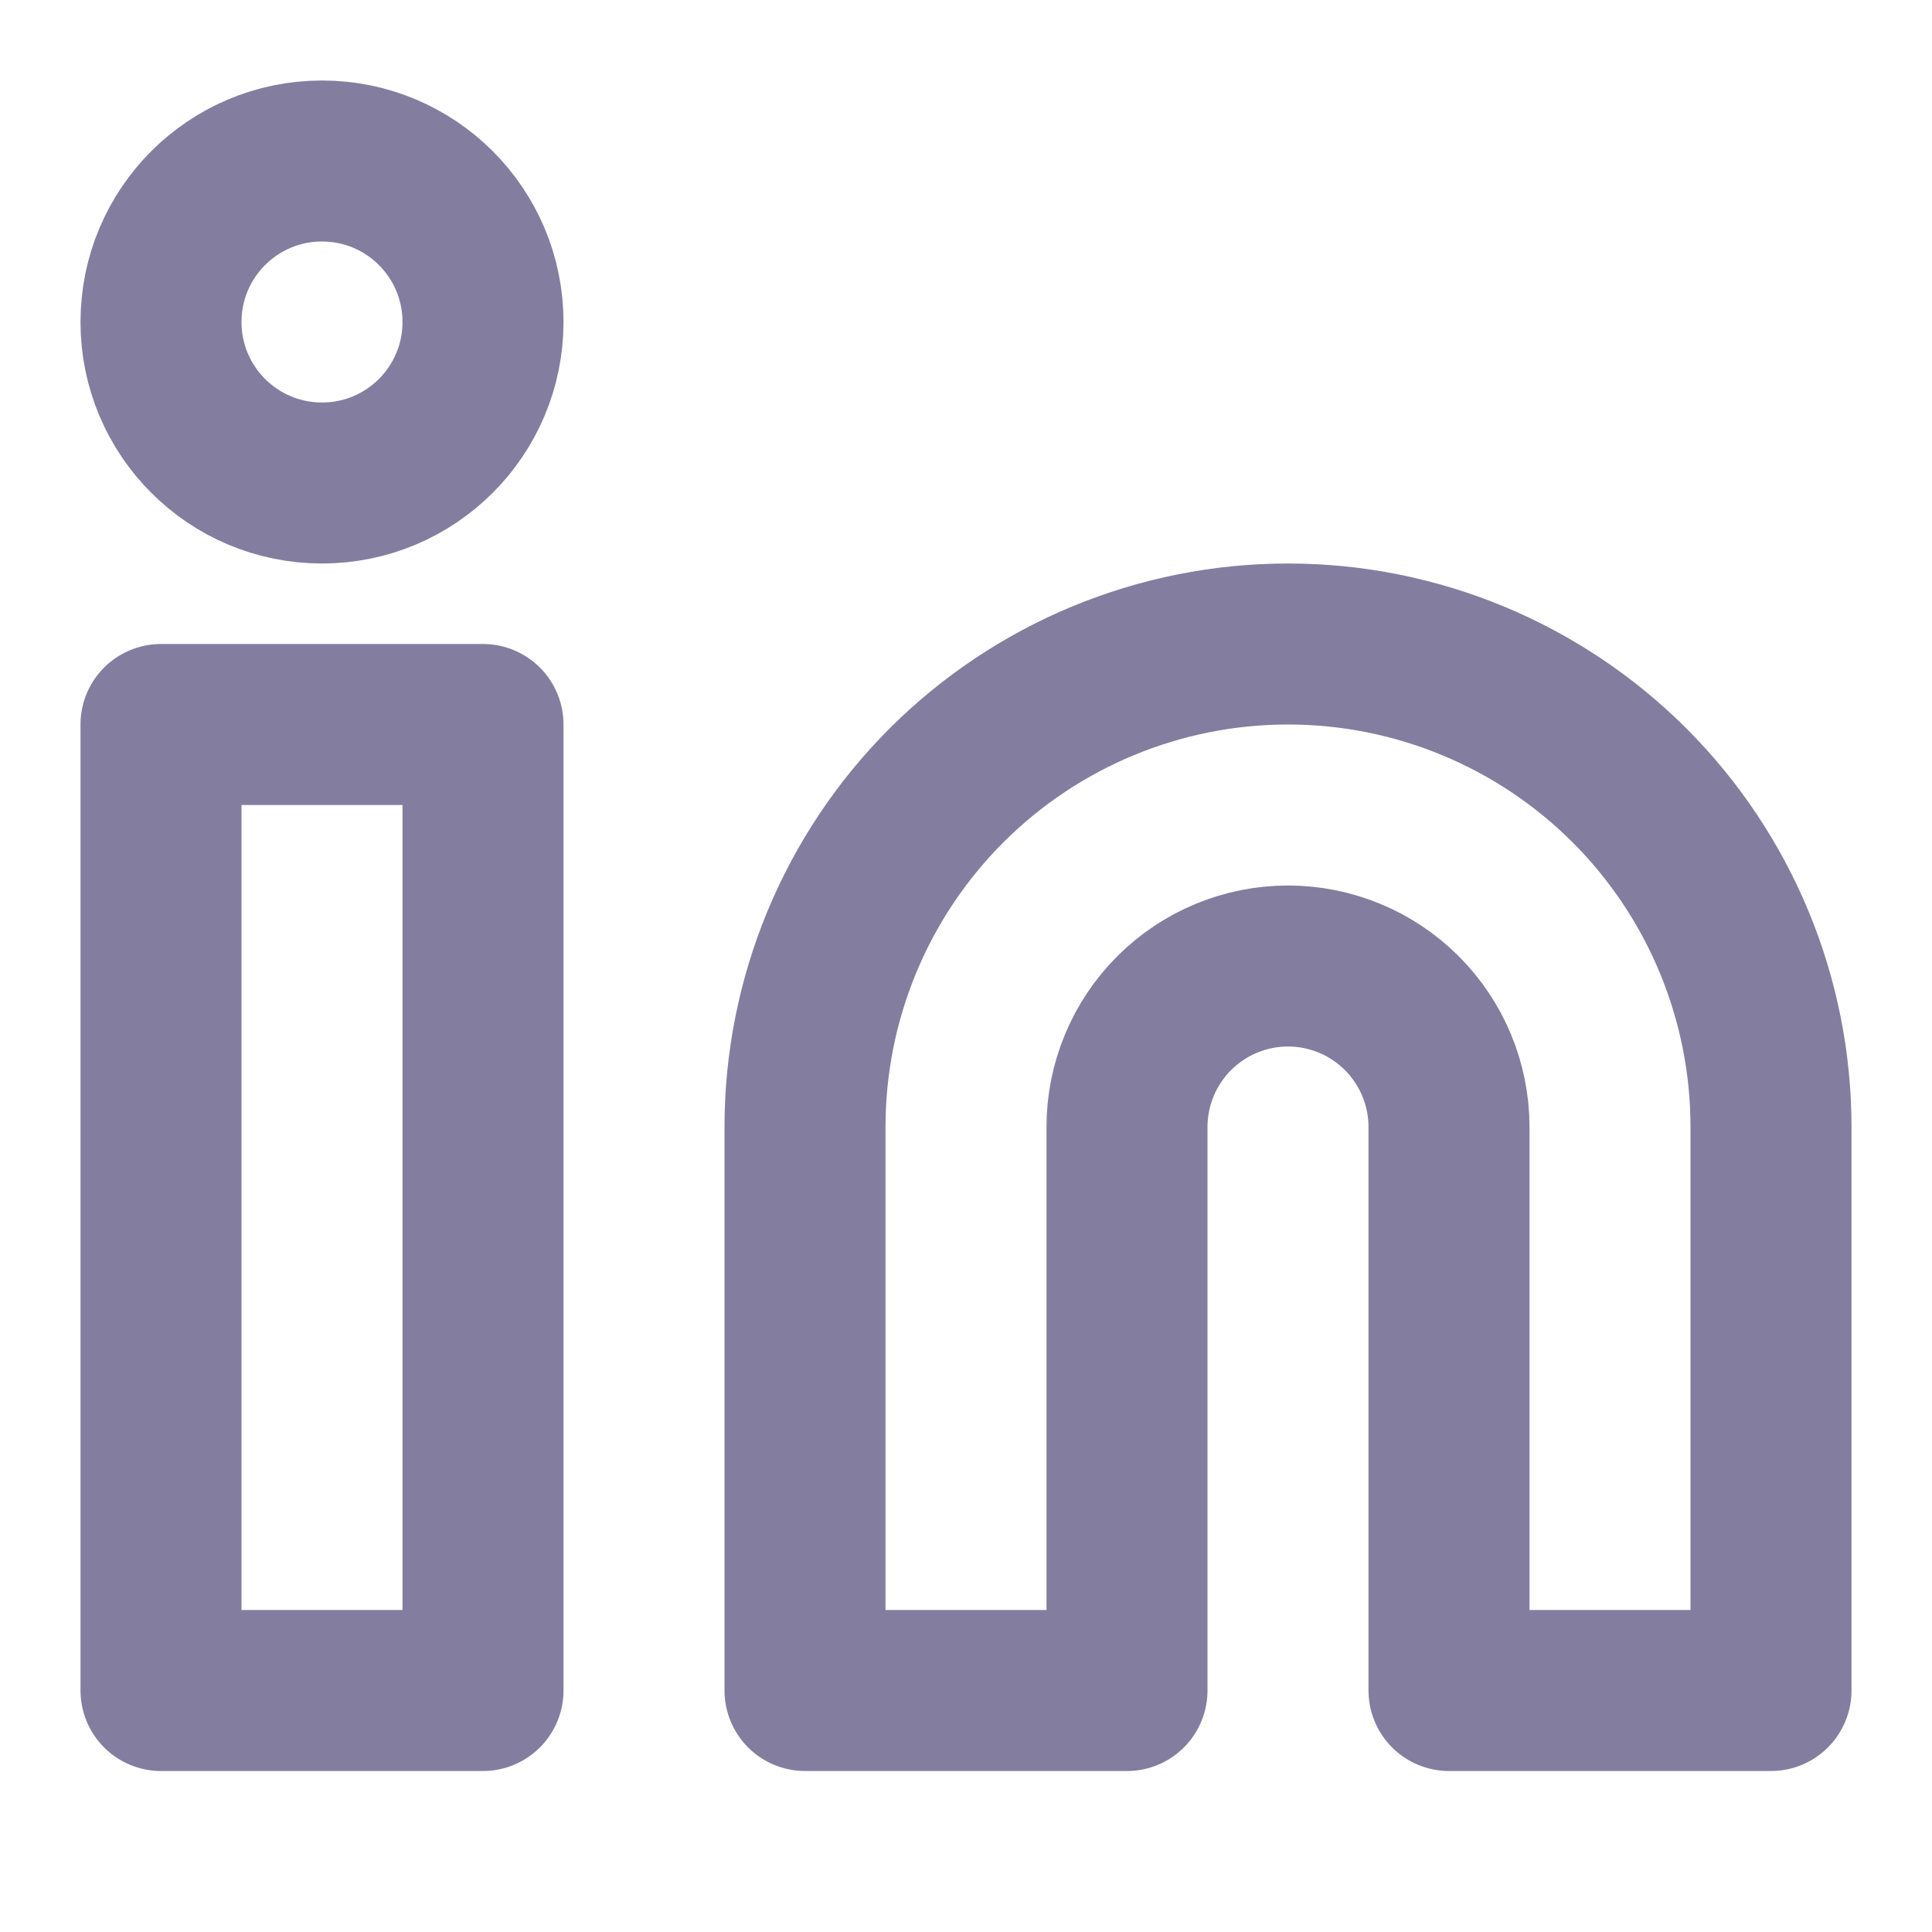
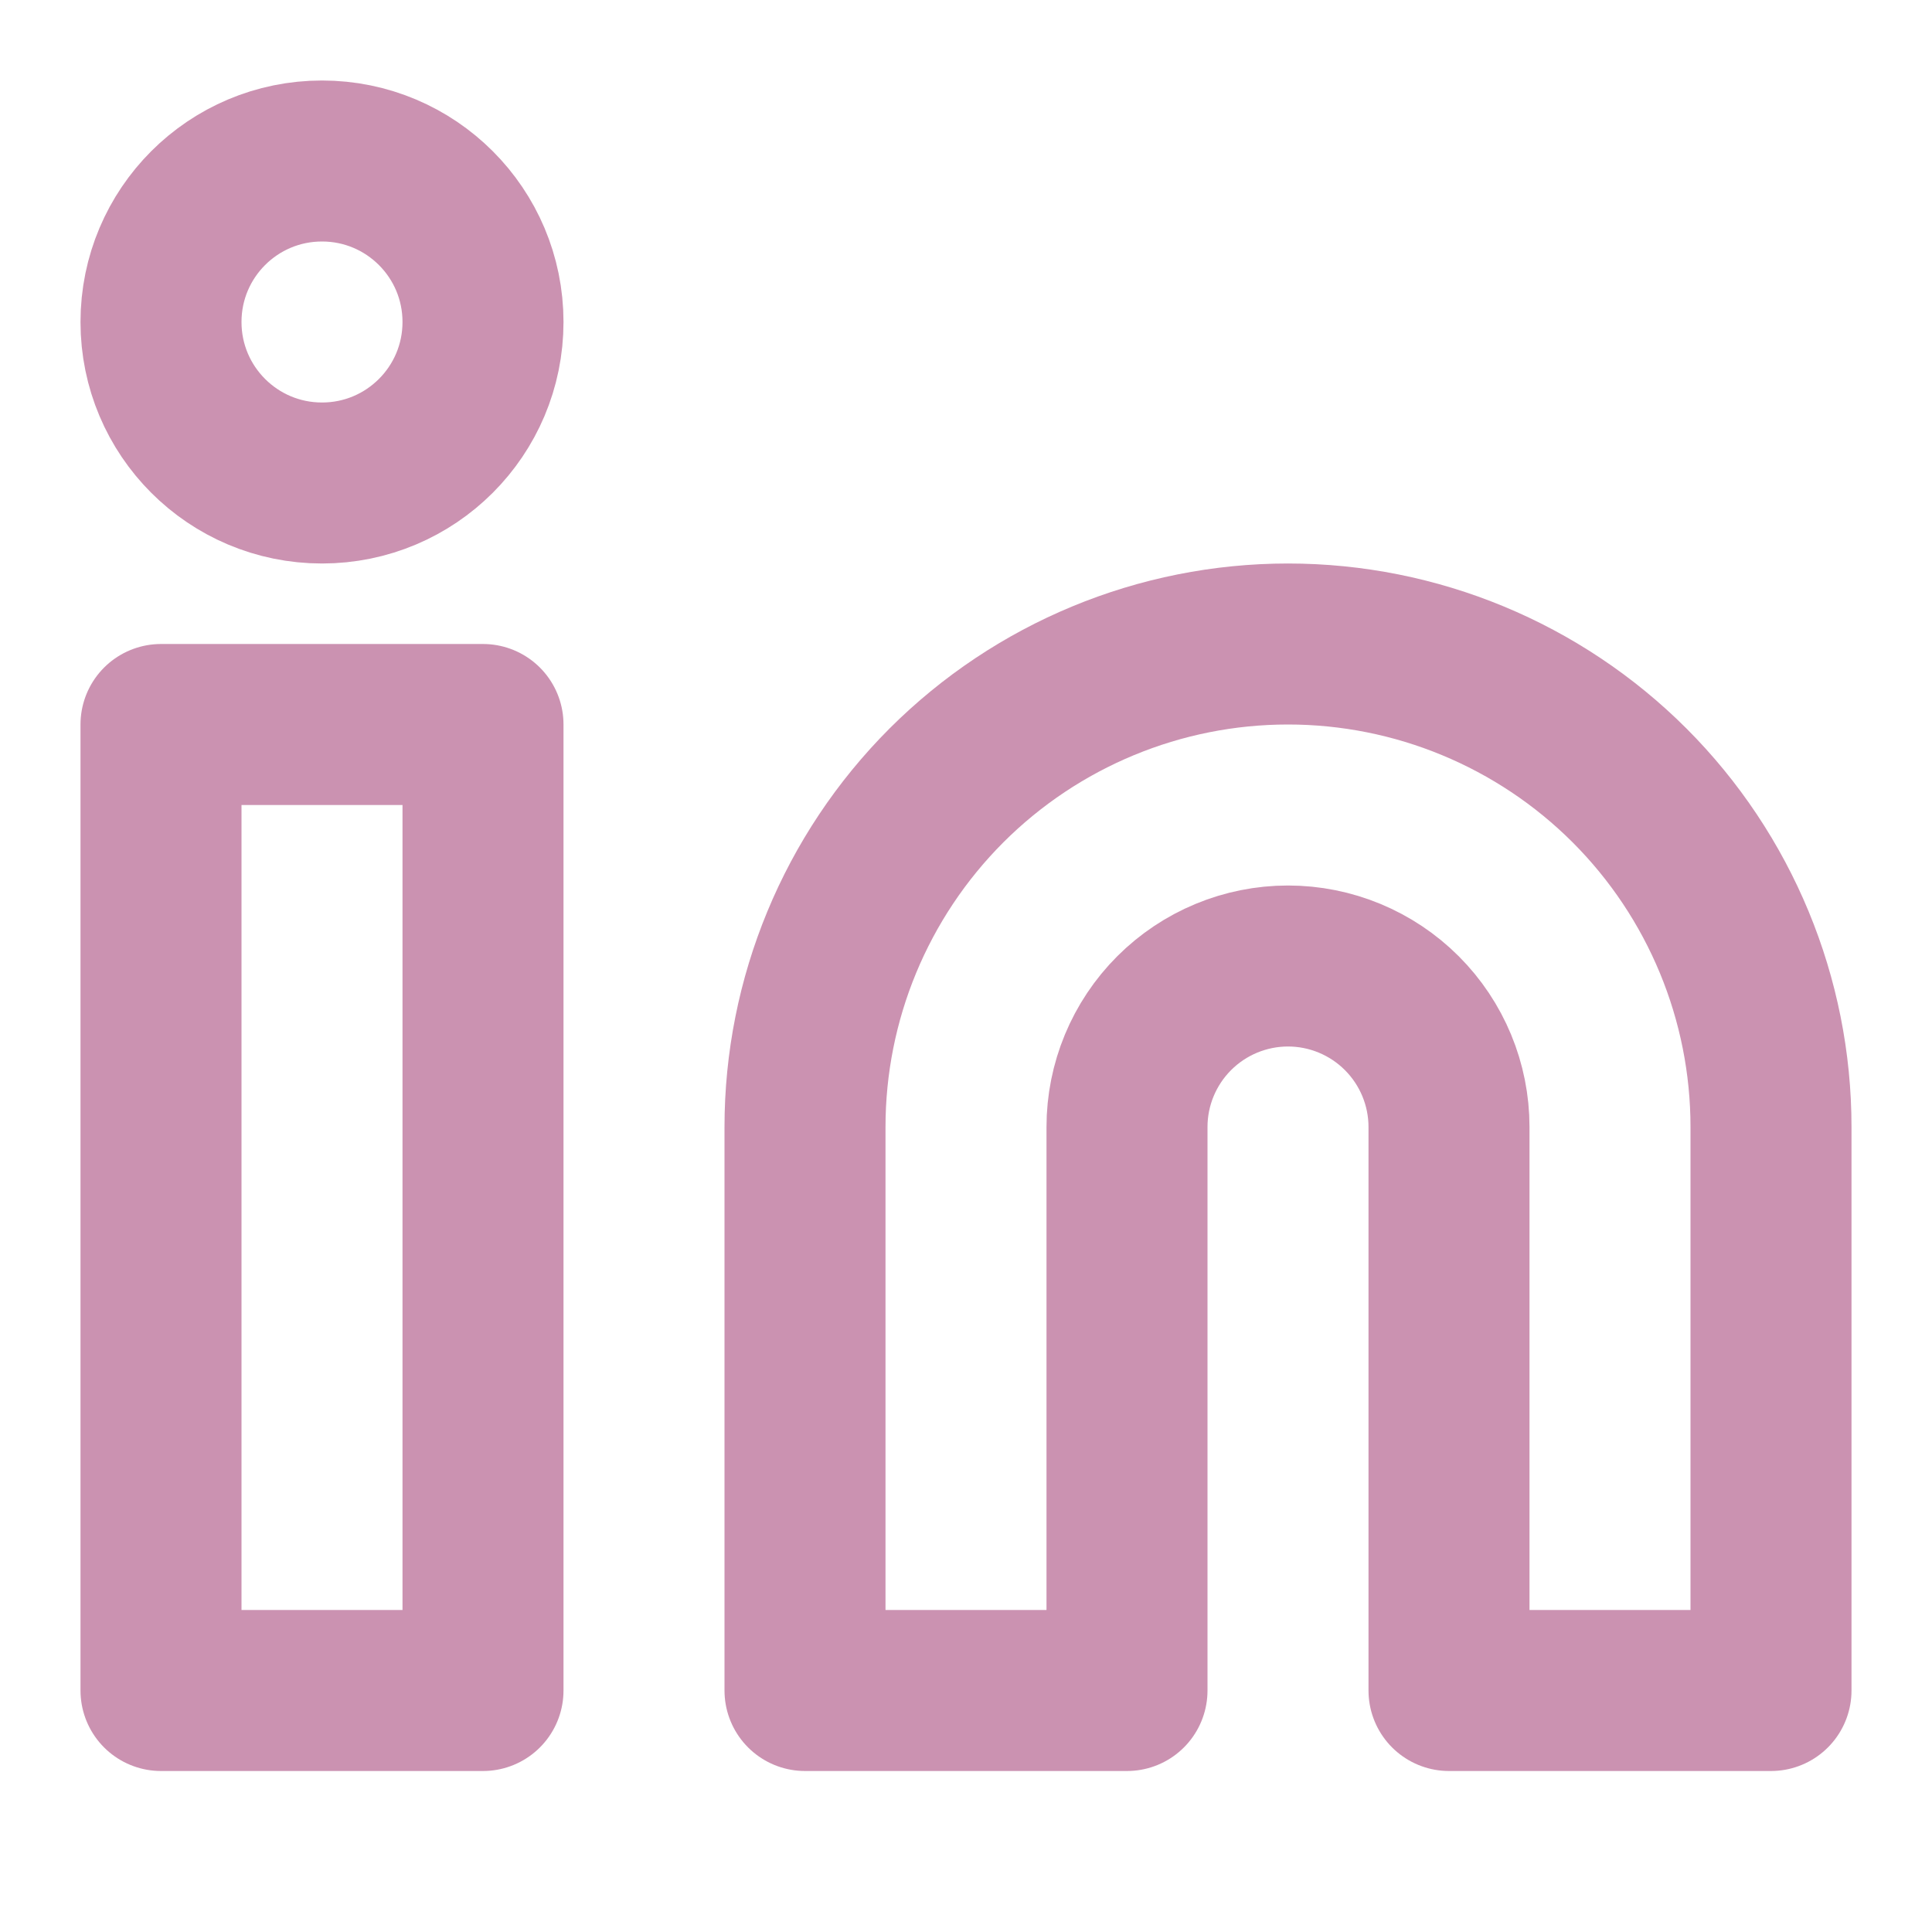
<svg xmlns="http://www.w3.org/2000/svg" width="24" height="24" viewBox="0 0 24 24" fill="none">
-   <path d="M16 8C17.591 8 19.117 8.632 20.243 9.757C21.368 10.883 22 12.409 22 14V21H18V14C18 13.47 17.789 12.961 17.414 12.586C17.039 12.211 16.53 12 16 12C15.47 12 14.961 12.211 14.586 12.586C14.211 12.961 14 13.47 14 14V21H10V14C10 12.409 10.632 10.883 11.757 9.757C12.883 8.632 14.409 8 16 8V8Z" stroke="#837E9F" stroke-width="2" stroke-linecap="round" stroke-linejoin="round" />
-   <path d="M6 9H2V21H6V9Z" stroke="#837E9F" stroke-width="2" stroke-linecap="round" stroke-linejoin="round" />
-   <path d="M4 6C5.105 6 6 5.105 6 4C6 2.895 5.105 2 4 2C2.895 2 2 2.895 2 4C2 5.105 2.895 6 4 6Z" stroke="#837E9F" stroke-width="2" stroke-linecap="round" stroke-linejoin="round" />
+   <path d="M16 8C17.591 8 19.117 8.632 20.243 9.757C21.368 10.883 22 12.409 22 14V21H18V14C18 13.47 17.789 12.961 17.414 12.586C17.039 12.211 16.53 12 16 12C15.47 12 14.961 12.211 14.586 12.586C14.211 12.961 14 13.47 14 14V21H10V14C10 12.409 10.632 10.883 11.757 9.757C12.883 8.632 14.409 8 16 8V8Z" stroke="#cb92b1" stroke-width="2" stroke-linecap="round" stroke-linejoin="round" />
+   <path d="M6 9H2V21H6V9Z" stroke="#cb92b1" stroke-width="2" stroke-linecap="round" stroke-linejoin="round" />
+   <path d="M4 6C5.105 6 6 5.105 6 4C6 2.895 5.105 2 4 2C2.895 2 2 2.895 2 4C2 5.105 2.895 6 4 6Z" stroke="#cb92b1" stroke-width="2" stroke-linecap="round" stroke-linejoin="round" />
</svg>
